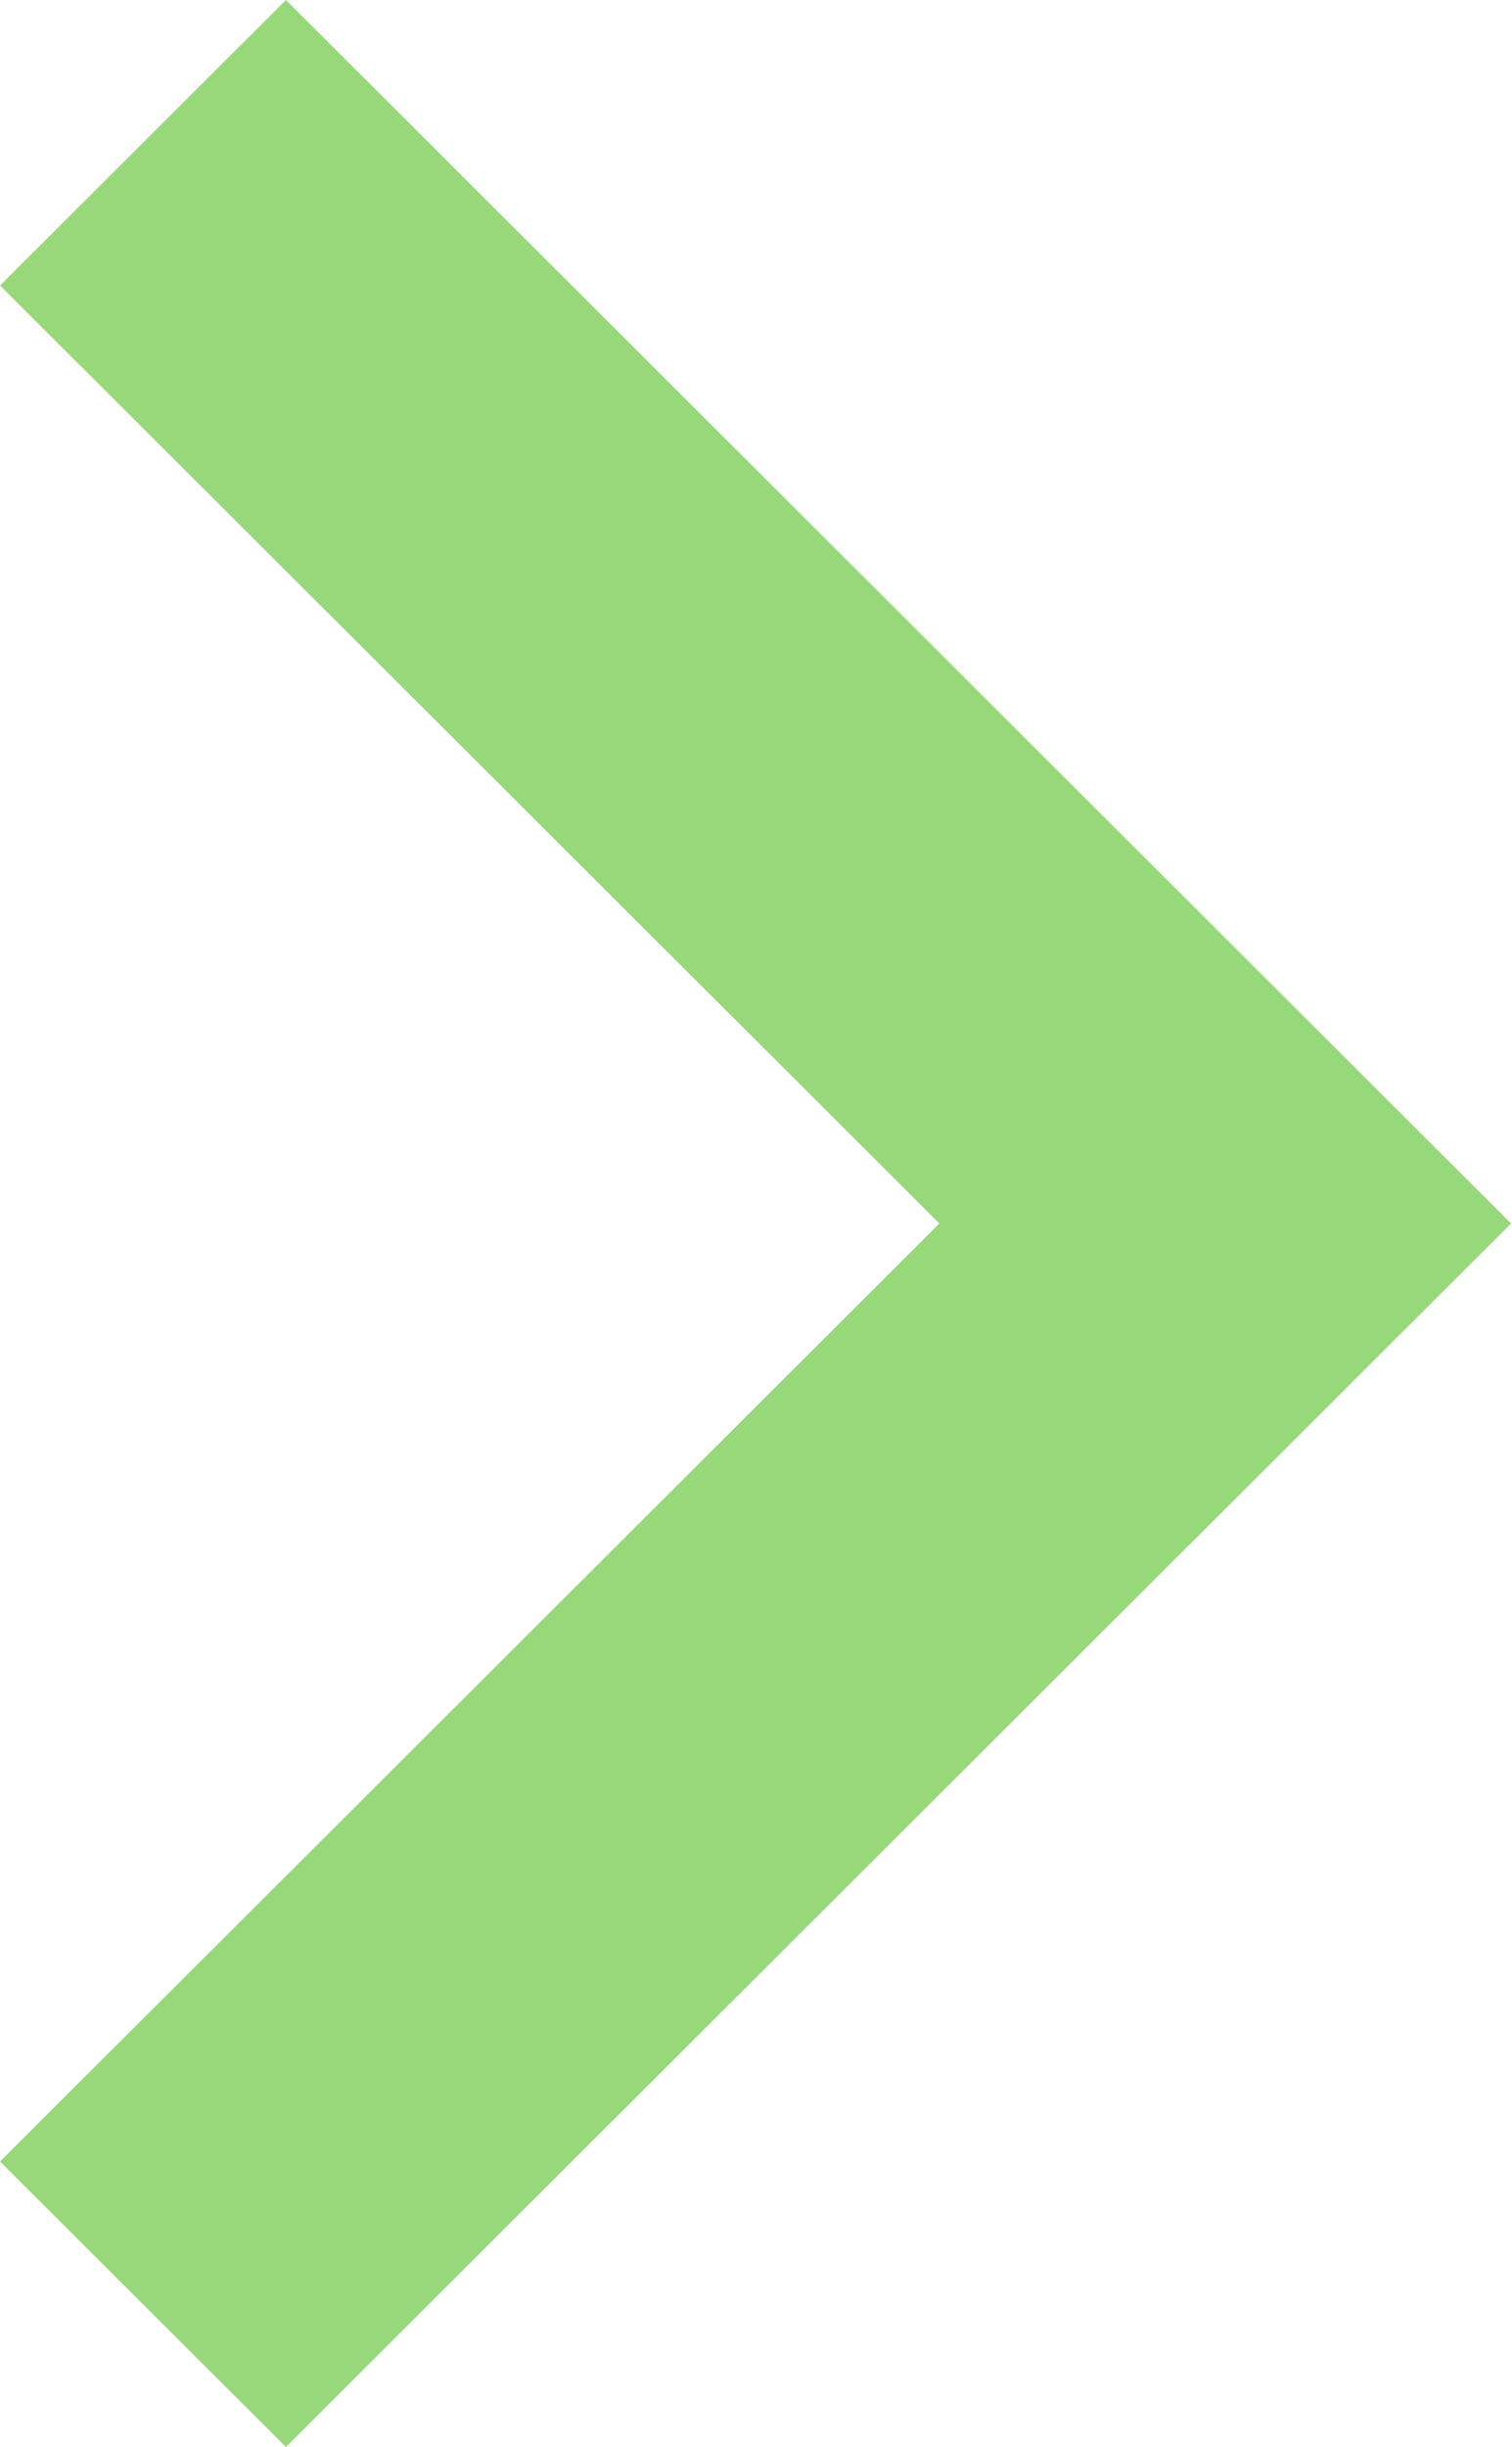
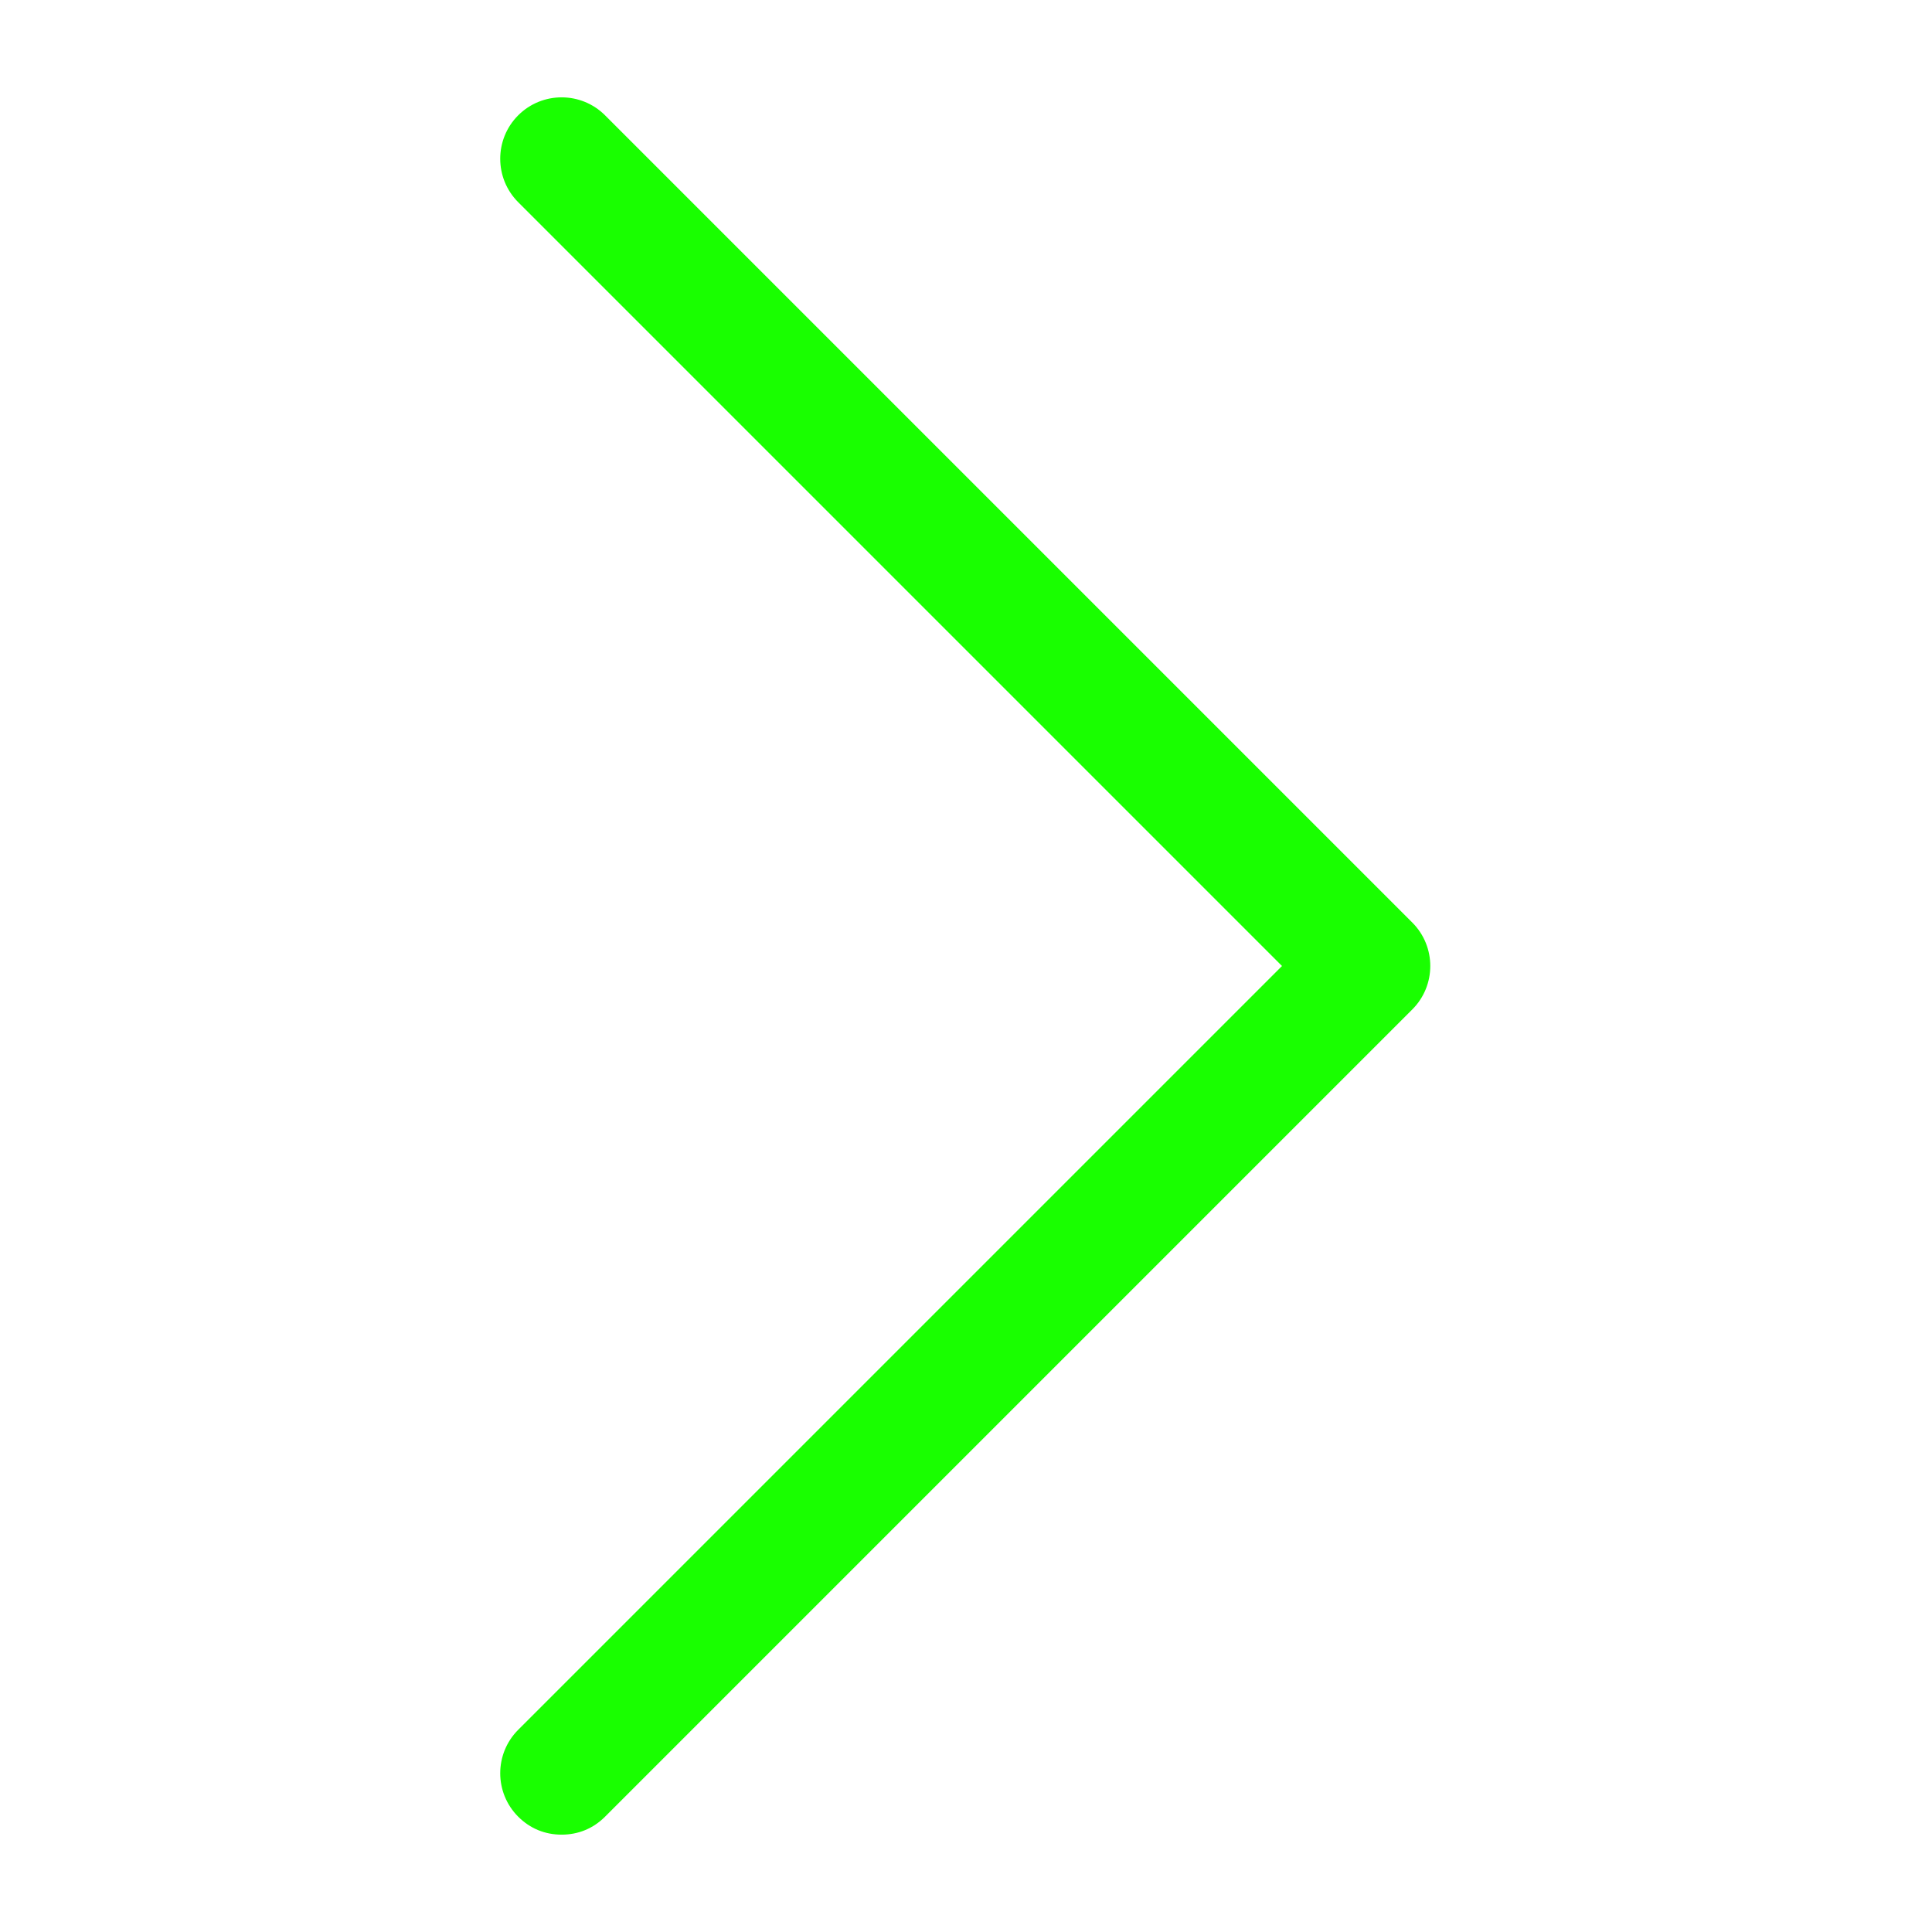
- <svg xmlns="http://www.w3.org/2000/svg" width="189" height="306" viewBox="0 0 189 306">
-   <defs>
-     <style>
-       .cls-1 {
-         fill: #48bd15;
-         fill-rule: evenodd;
-         opacity: 0.57;
-       }
-     </style>
-   </defs>
-   <path id="Forma_1" data-name="Forma 1" class="cls-1" d="M35.758,0L0,35.7,117.486,153,0,270.3,35.758,306,189,153Z" />
+ <svg xmlns="http://www.w3.org/2000/svg" version="1.1" viewBox="0 0 129 129" enable-background="new 0 0 129 129" width="512px" height="512px" class="">
+   <g>
+     <g>
+       <path d="m40.4,121.3c-0.8,0.8-1.8,1.2-2.9,1.2s-2.1-0.4-2.9-1.2c-1.6-1.6-1.6-4.2 0-5.8l51-51-51-51c-1.6-1.6-1.6-4.2 0-5.8 1.6-1.6 4.2-1.6 5.8,0l53.9,53.9c1.6,1.6 1.6,4.2 0,5.8l-53.9,53.9z" data-original="#000000" class="active-path" data-old_color="#0AFF00" fill="#19FF00" />
+     </g>
+   </g>
</svg>
